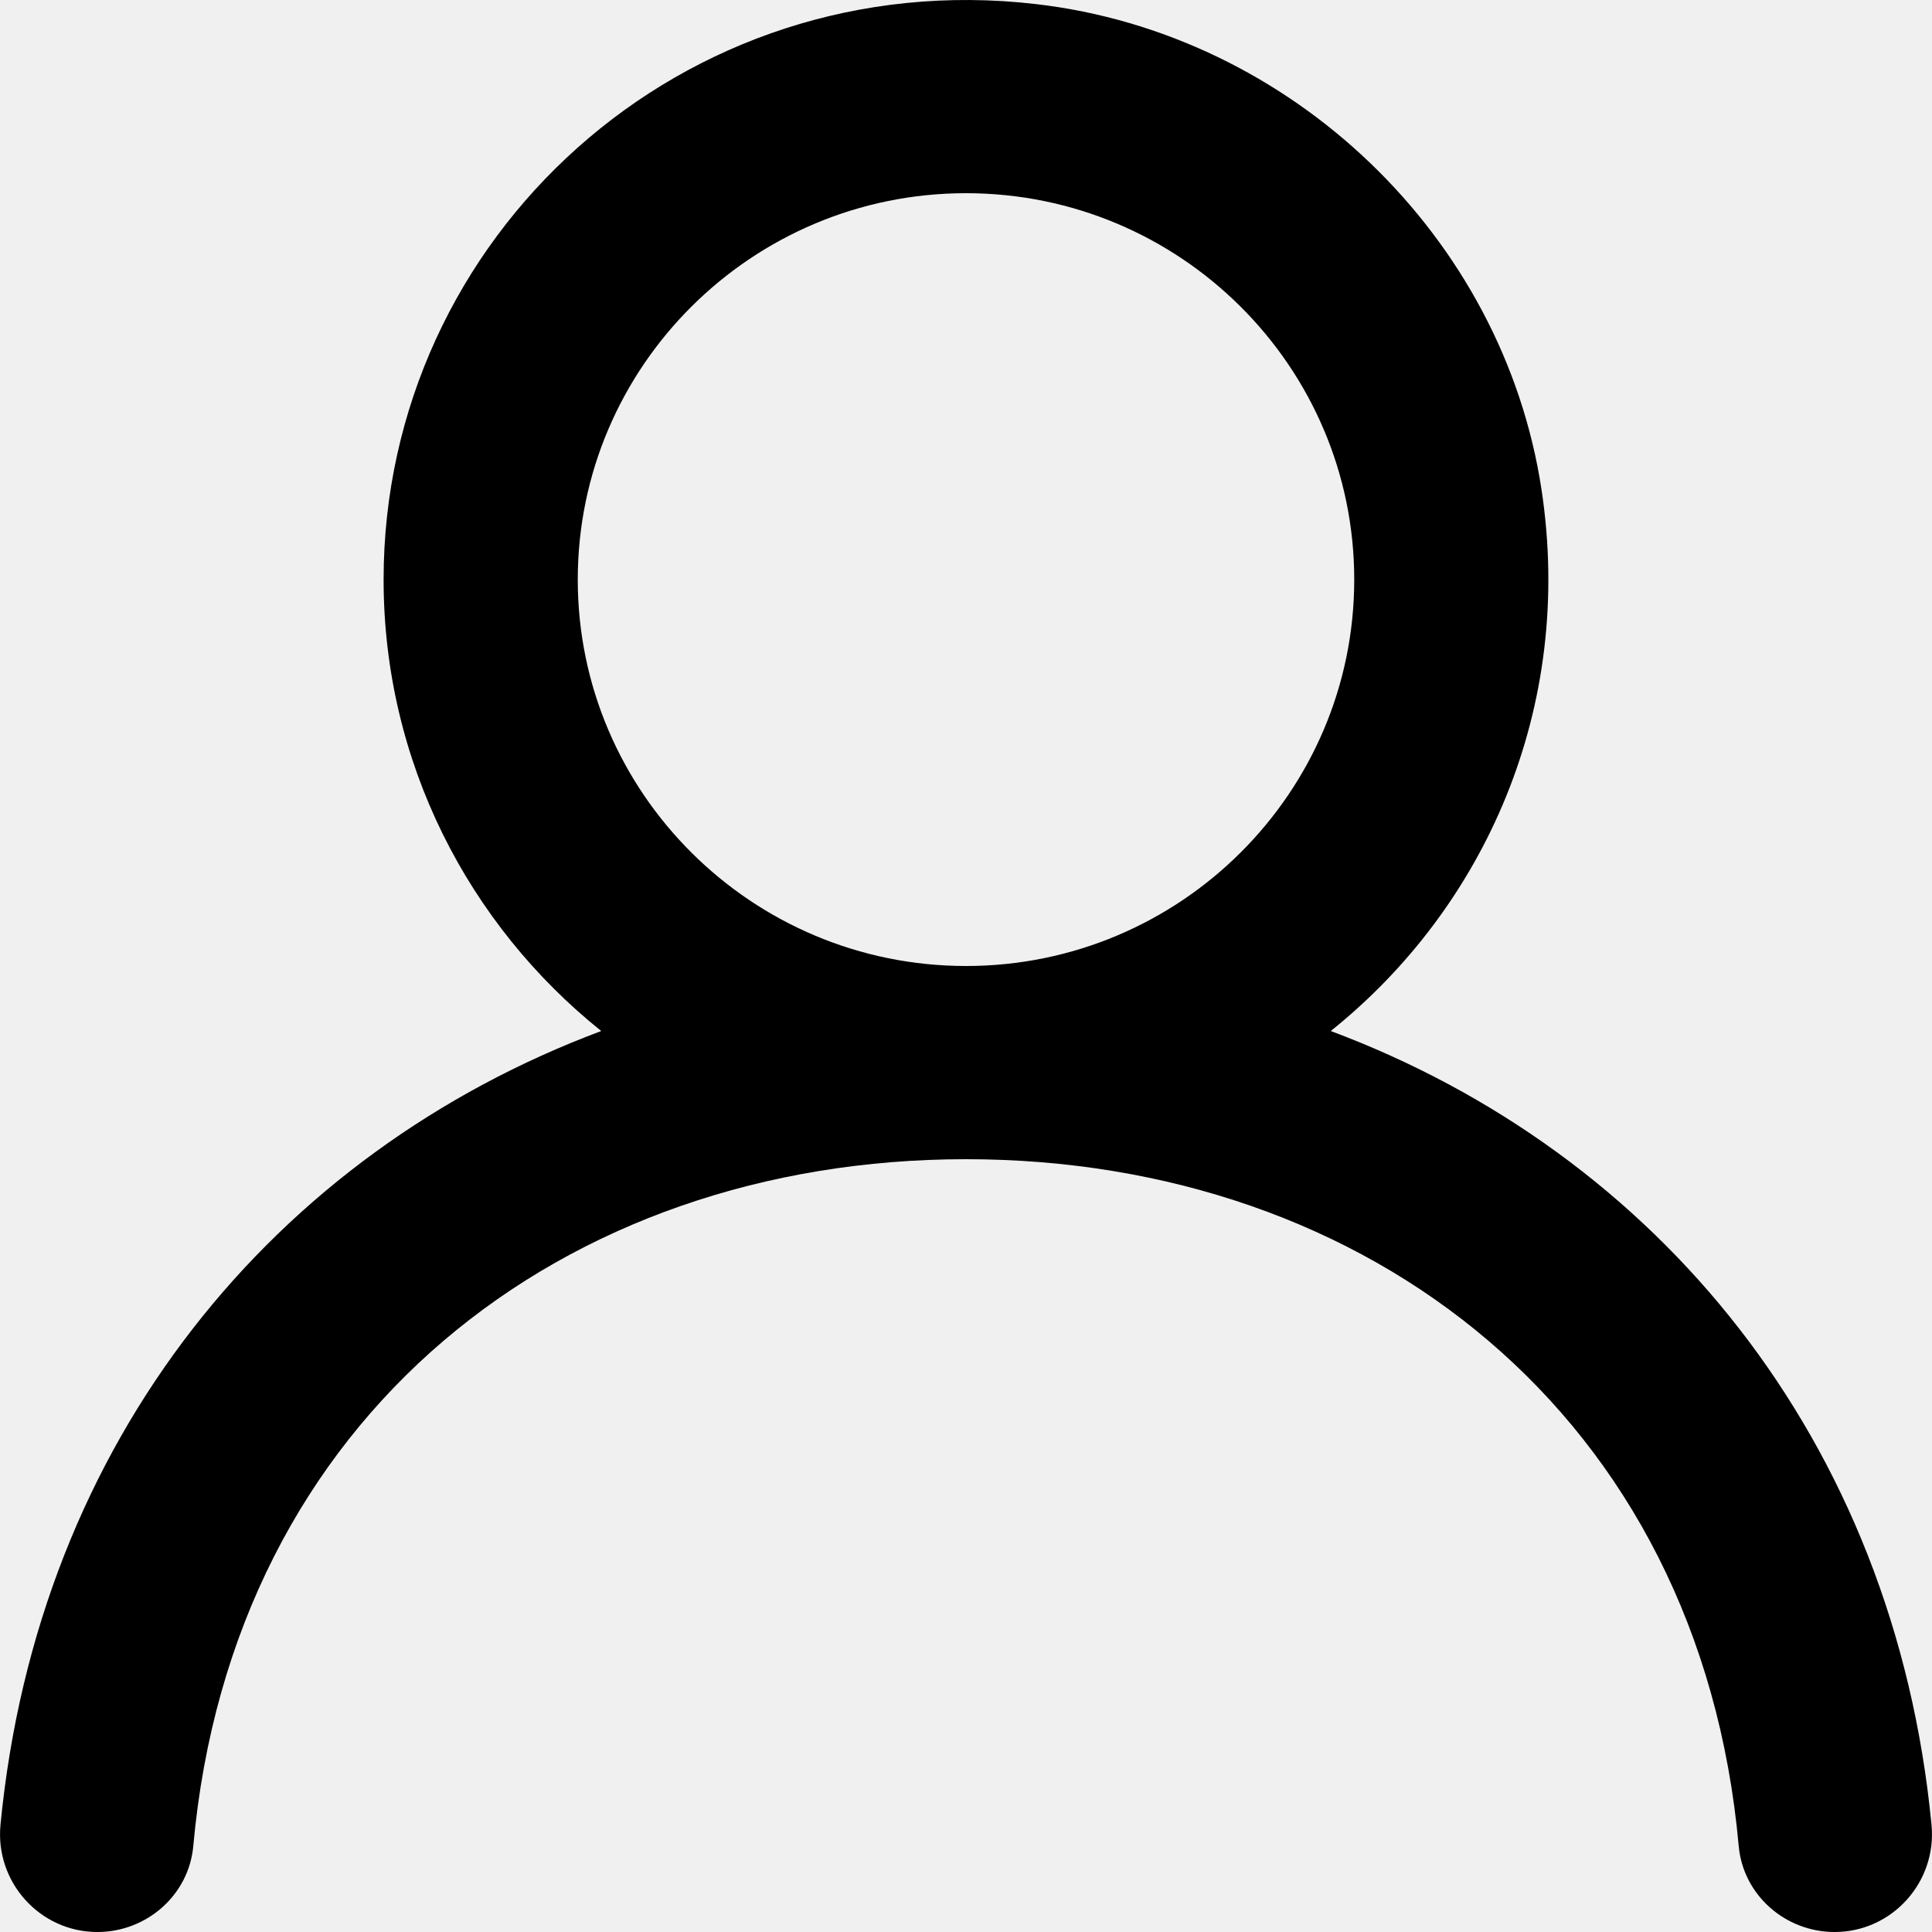
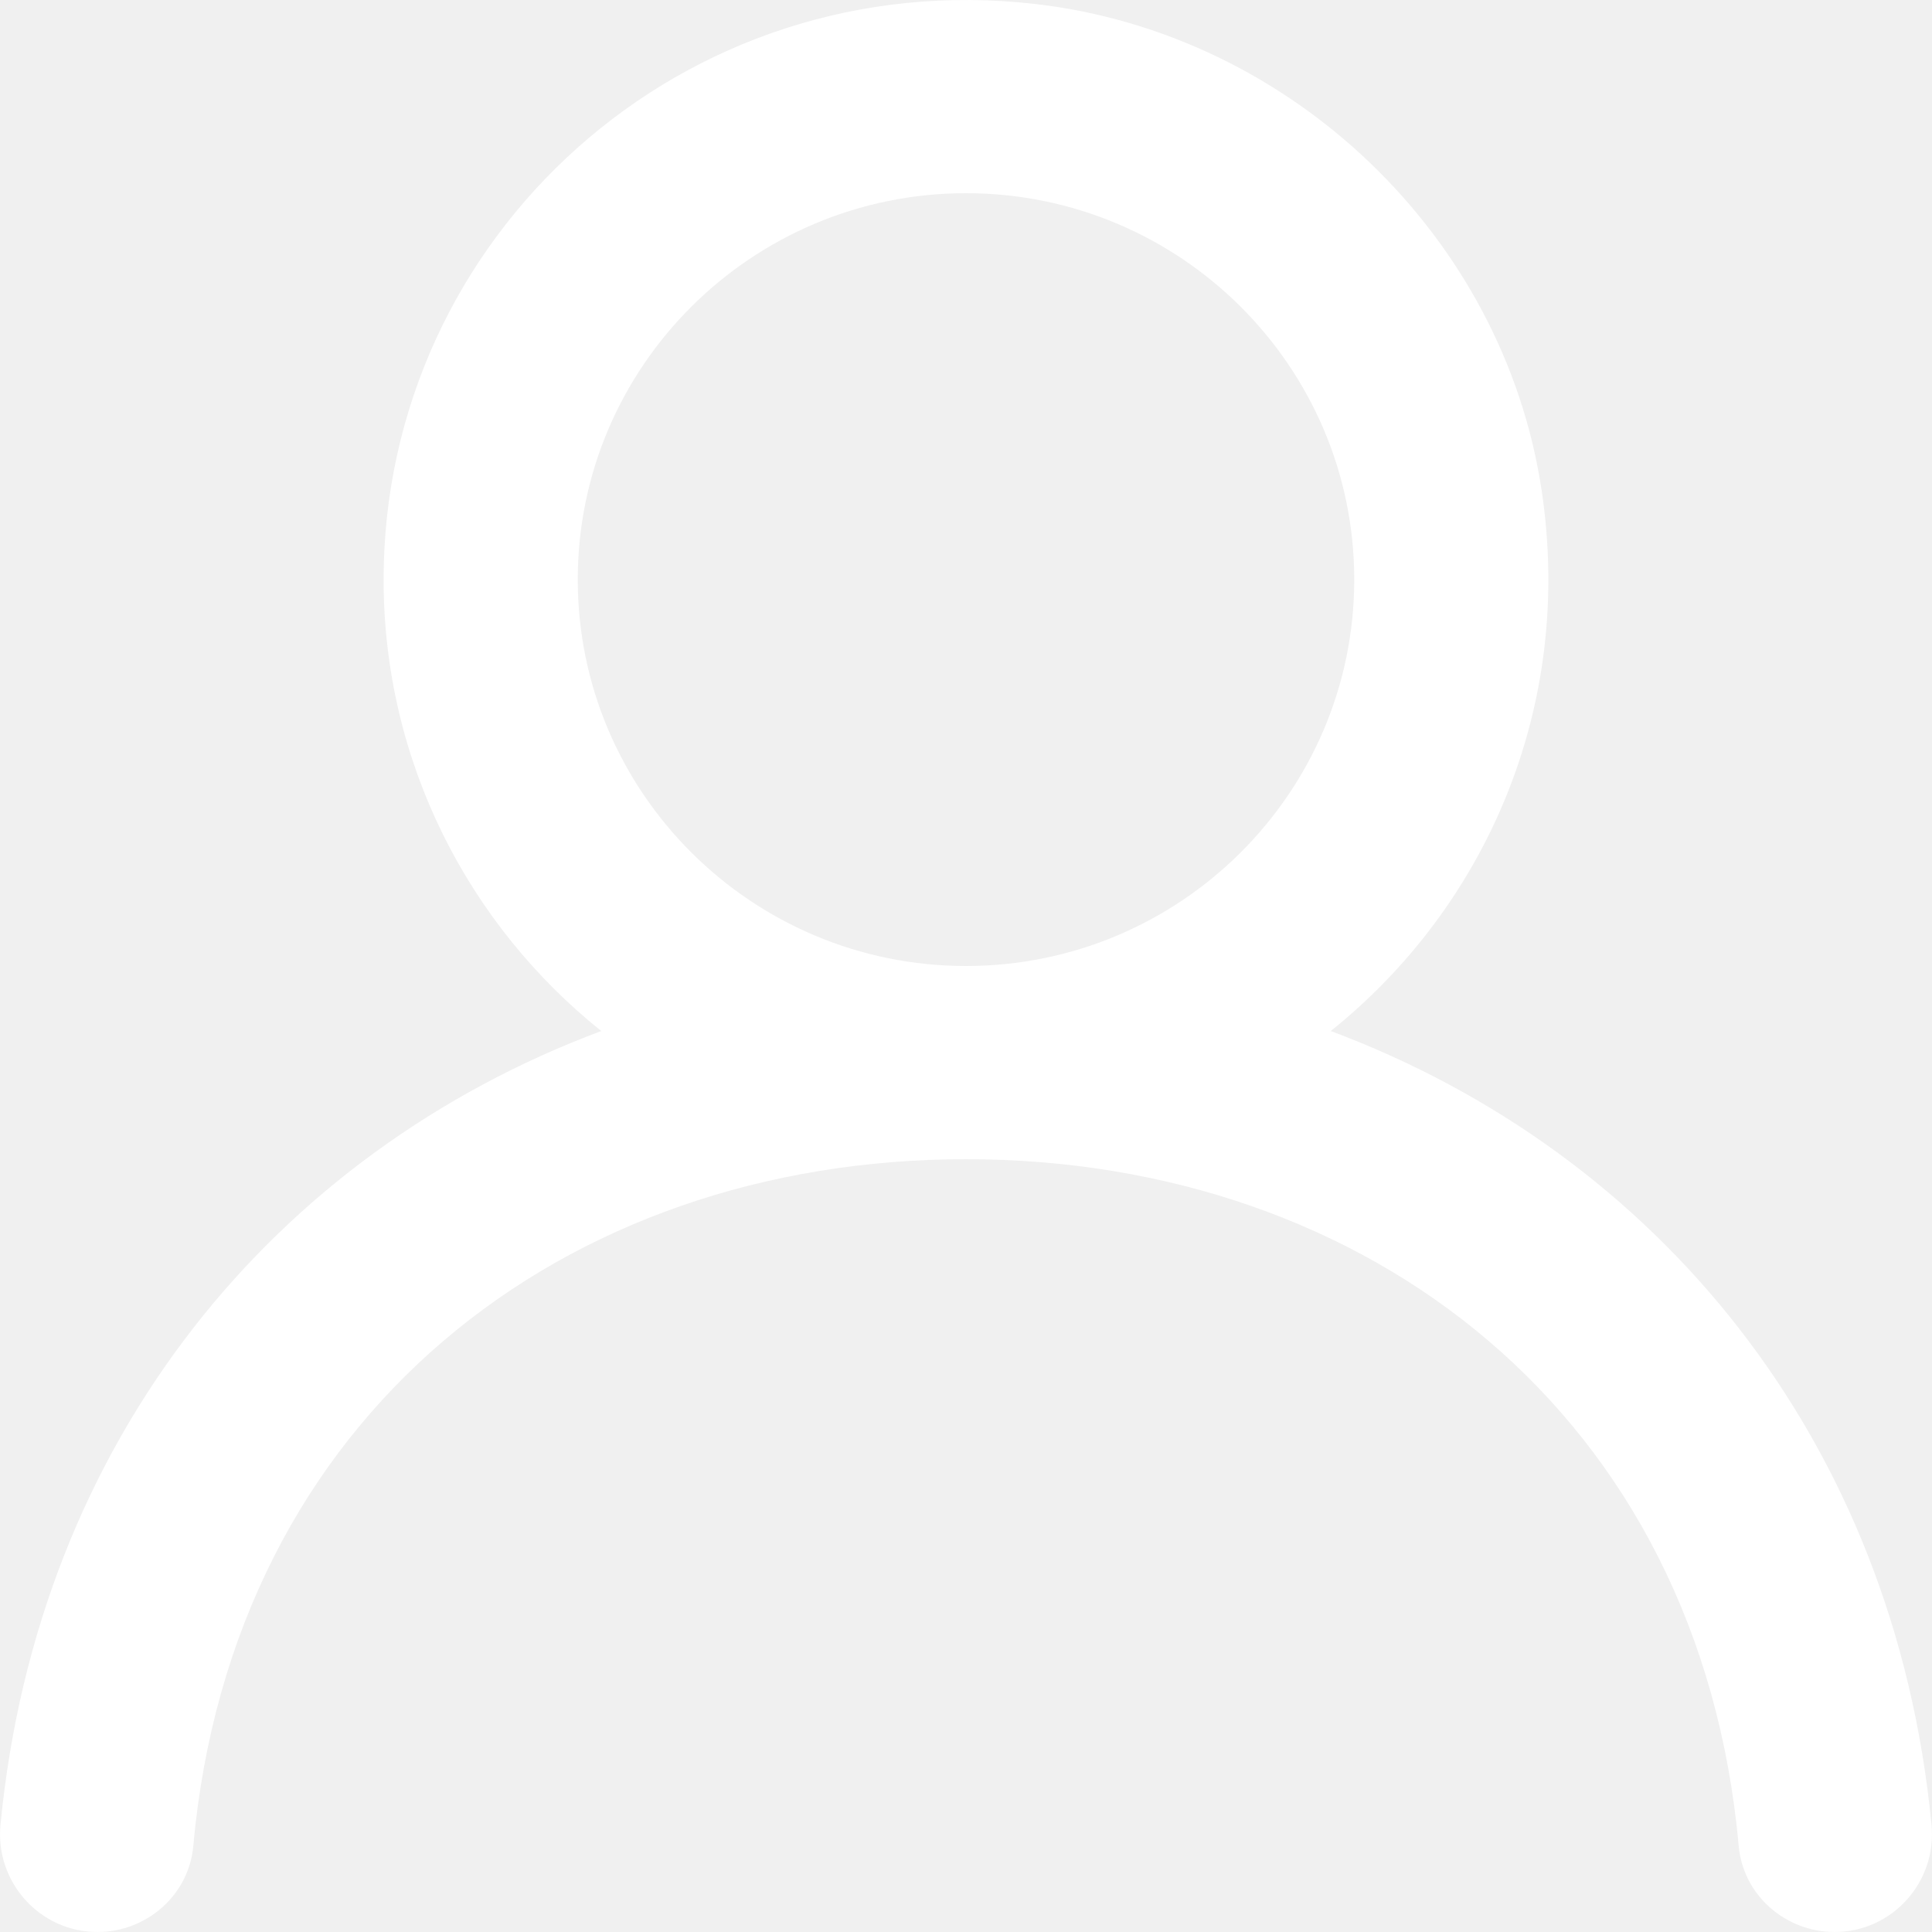
<svg xmlns="http://www.w3.org/2000/svg" width="800px" height="800px" viewBox="0 0 20 20" version="1.1">
  <defs>

</defs>
  <g id="Page-1" stroke="none" stroke-width="1" fill="none" fill-rule="evenodd">
-     <g id="Dribbble-Light-Preview" transform="translate(-180, -2159)" fill="#000000">
+     <g id="Dribbble-Light-Preview" transform="translate(-180, -2159)" fill="white">
      <g id="icons" transform="translate(56, 160)">
        <path d="M134,2009 C131.783,2009 129.981,2007.206 129.981,2005 C129.981,2002.794 131.783,2001 134,2001 C136.217,2001 138.019,2002.794 138.019,2005 C138.019,2007.206 136.217,2009 134,2009 M137.776,2009.673 C139.37,2008.396 140.3,2006.331 139.958,2004.07 C139.561,2001.447 137.369,1999.348 134.722,1999.042 C131.07,1998.619 127.971,2001.449 127.971,2005 C127.971,2006.89 128.852,2008.574 130.224,2009.673 C126.852,2010.934 124.39,2013.895 124.005,2017.891 C123.948,2018.482 124.412,2019 125.008,2019 C125.52,2019 125.956,2018.616 126.001,2018.109 C126.404,2013.646 129.837,2011 134,2011 C138.163,2011 141.596,2013.646 141.999,2018.109 C142.044,2018.616 142.48,2019 142.992,2019 C143.588,2019 144.052,2018.482 143.995,2017.891 C143.61,2013.895 141.148,2010.934 137.776,2009.673" id="profile-[#1341]">

</path>
      </g>
    </g>
  </g>
</svg>
